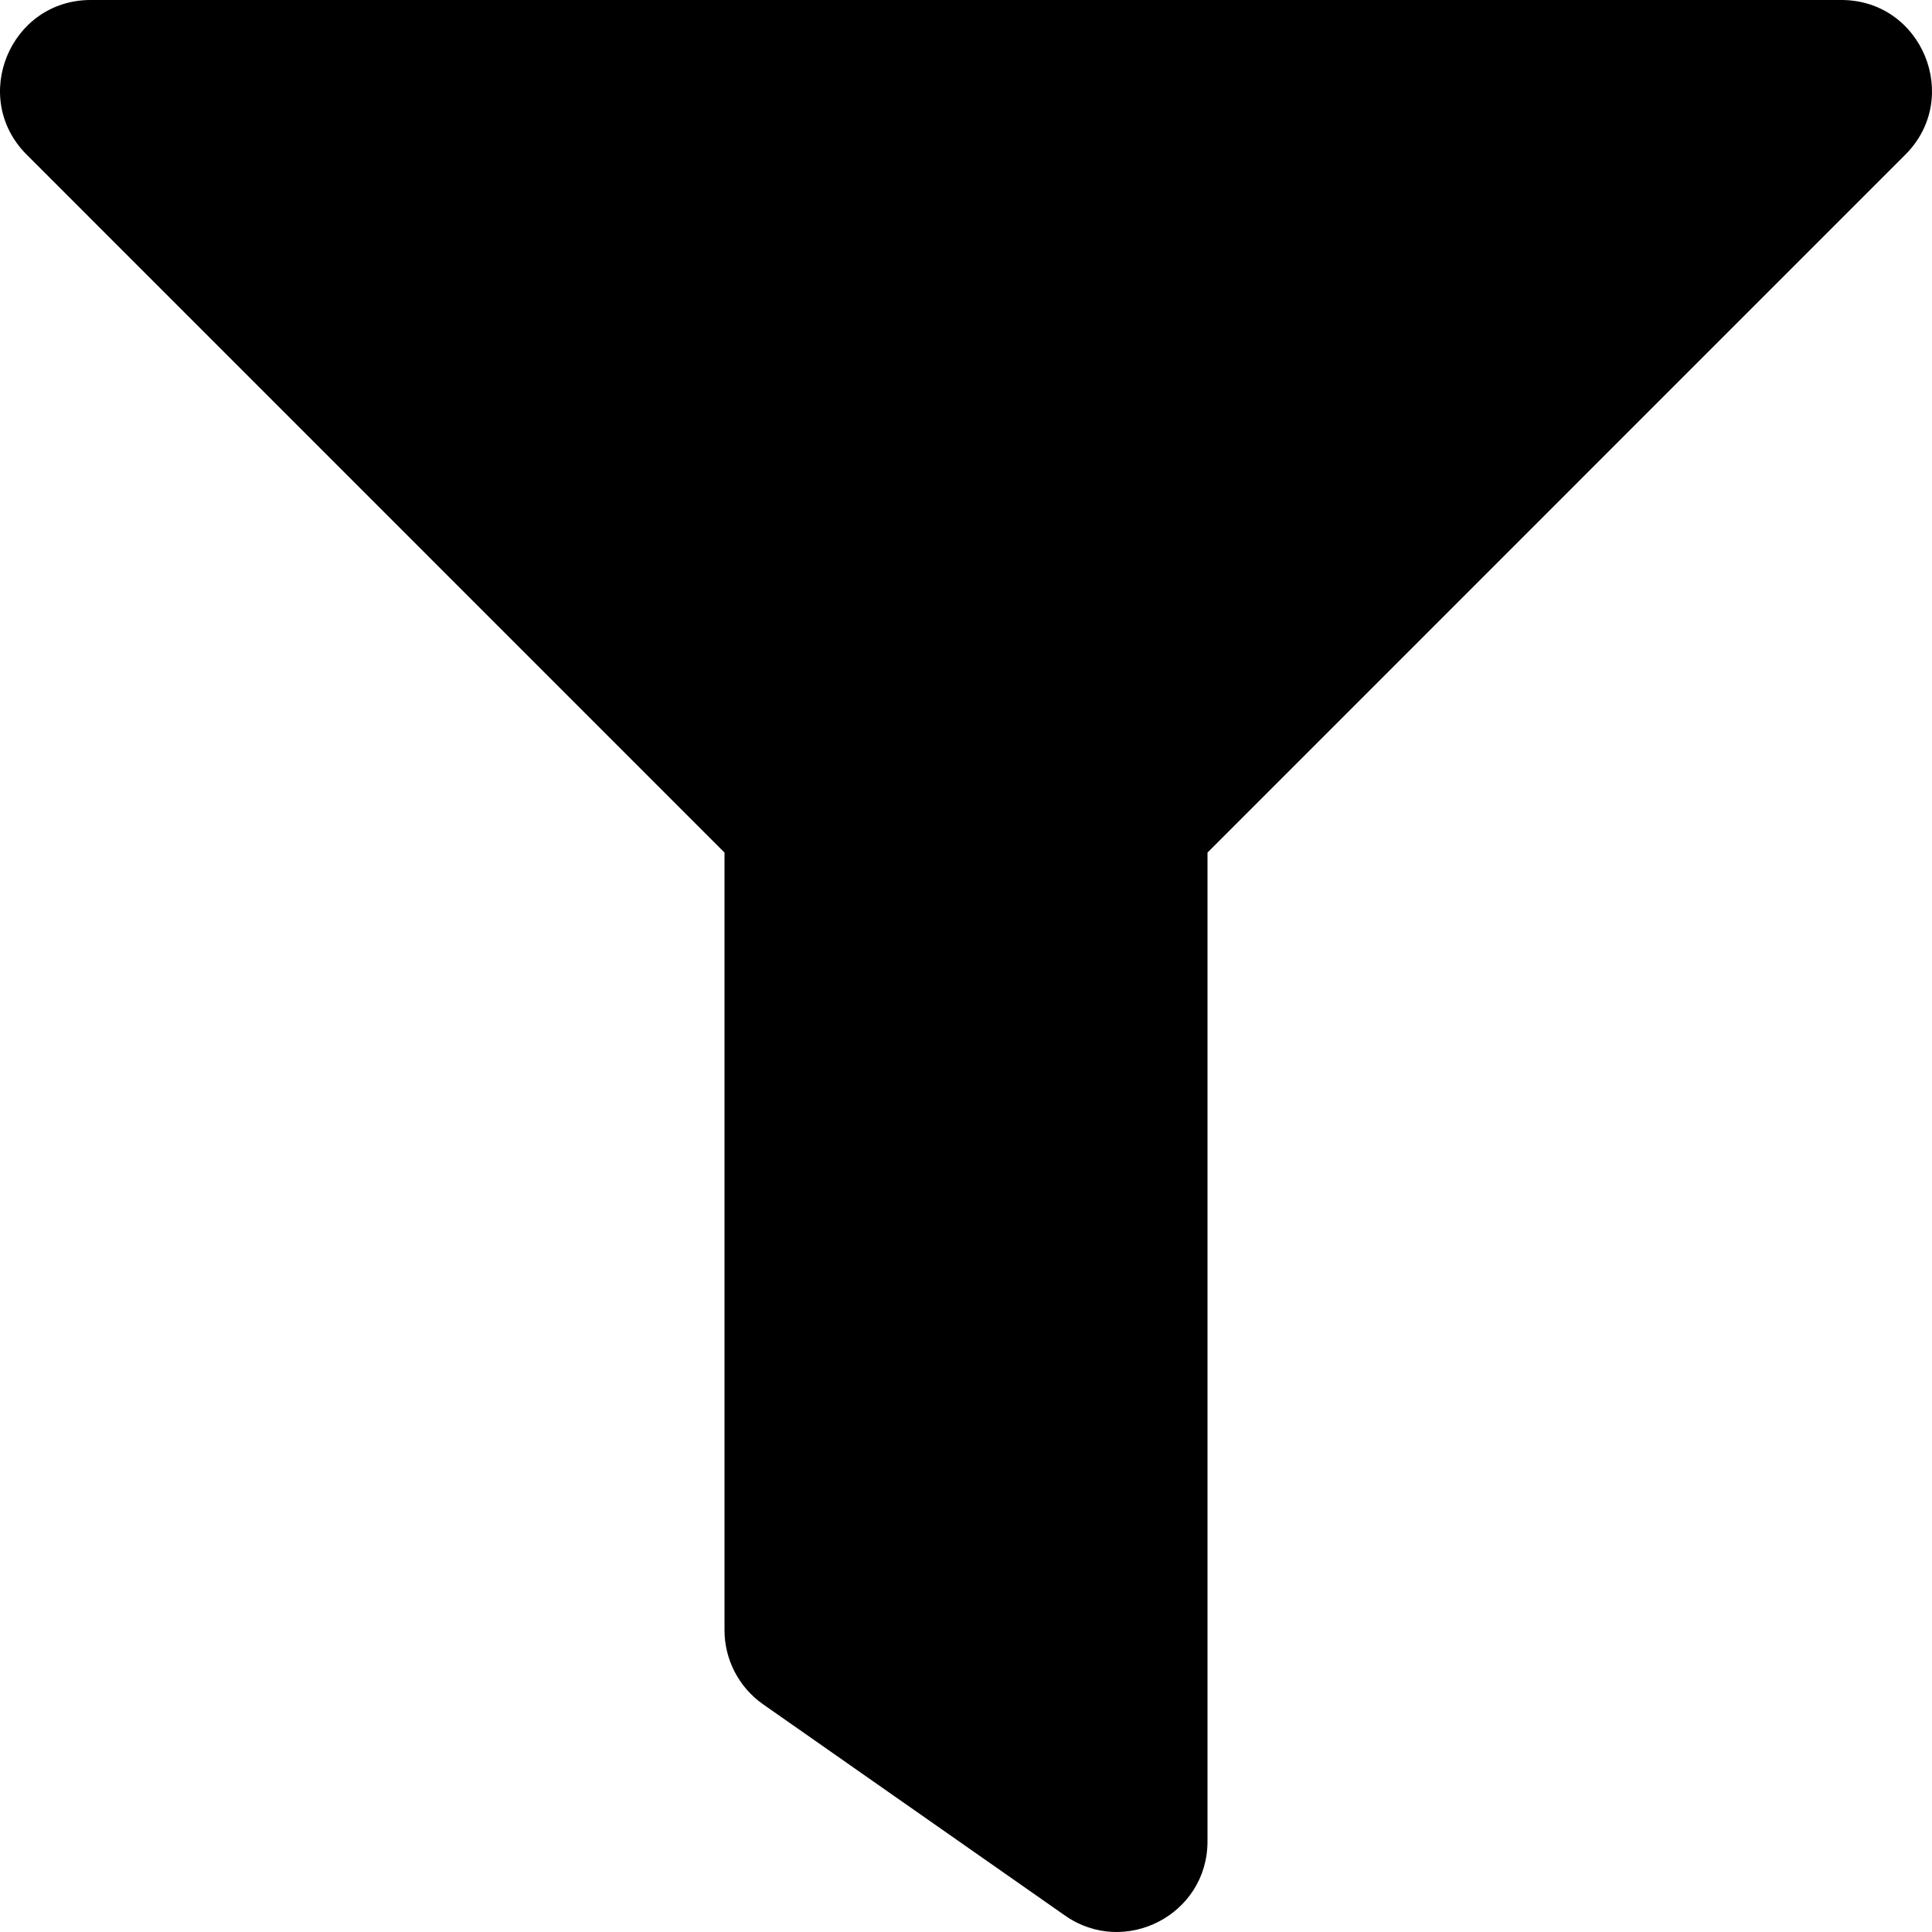
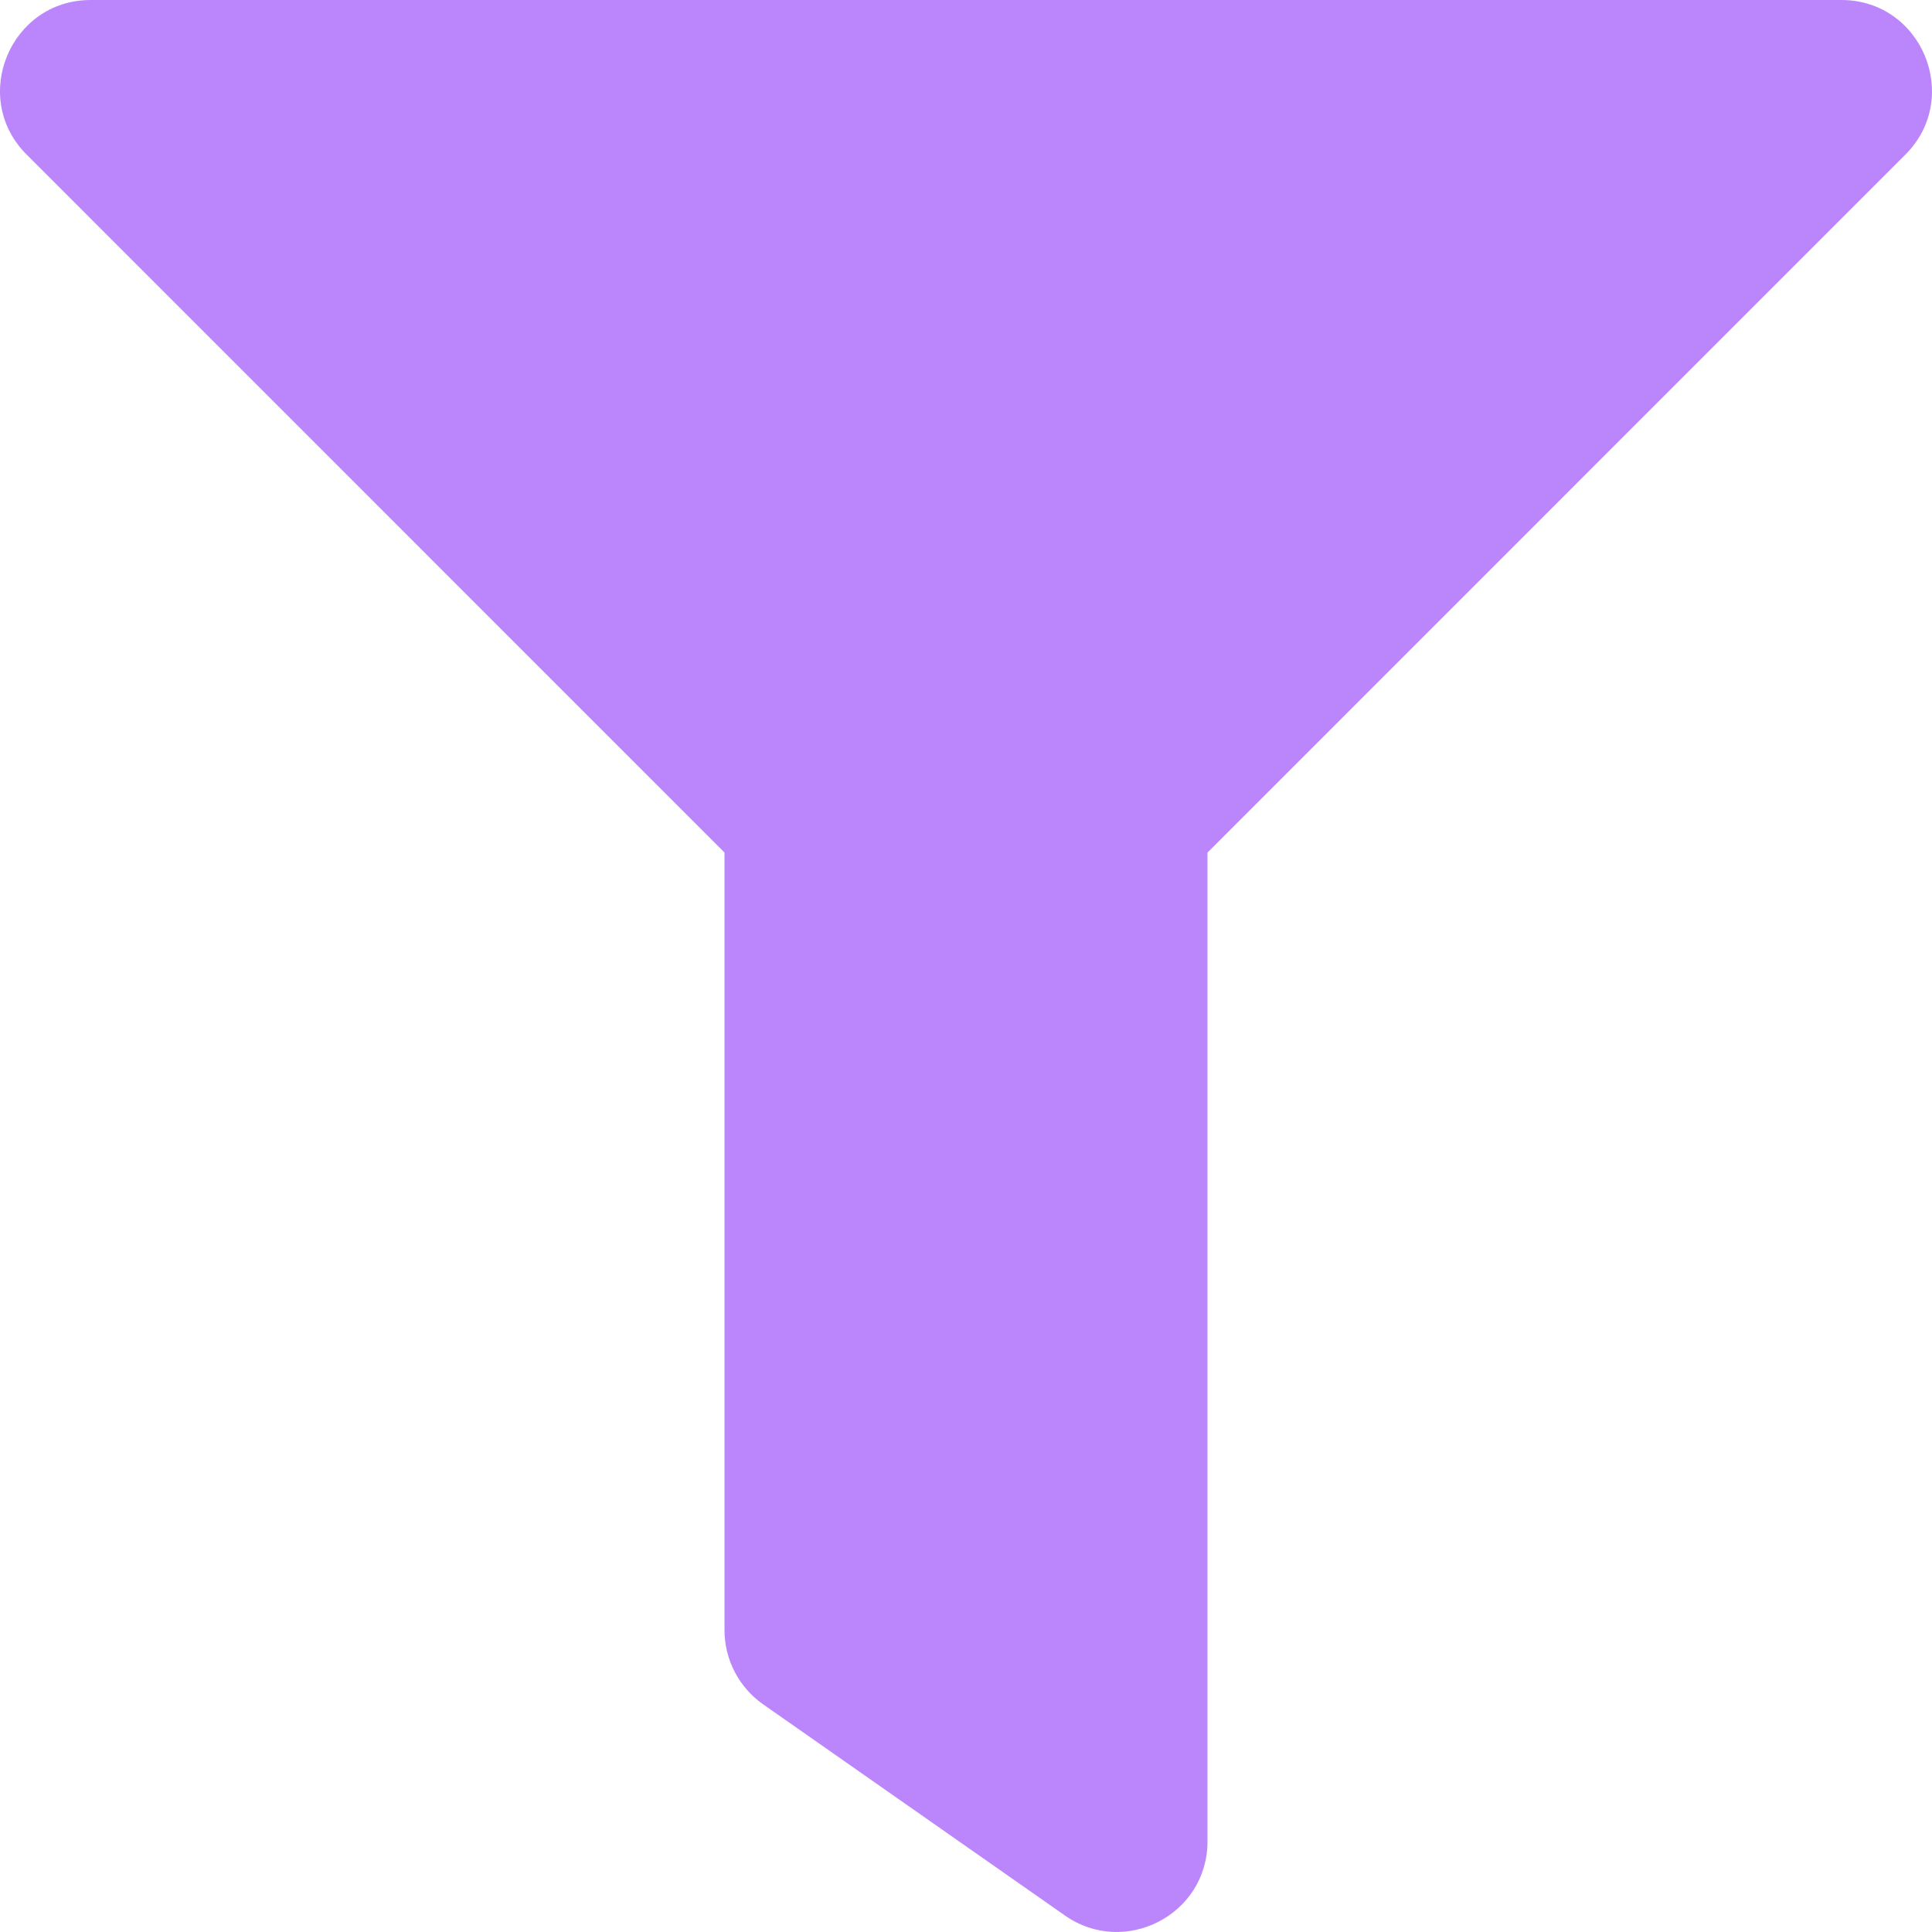
<svg xmlns="http://www.w3.org/2000/svg" viewBox="0 0 512 512">
-   <path d="m487.976 0h-463.948c-21.318 0-32.075 25.866-16.97 40.971l184.942 184.97v206.059c0 7.831 3.821 15.17 10.237 19.662l80 55.98c15.783 11.048 37.763-.149 37.763-19.662v-262.039l184.947-184.97c15.074-15.075 4.391-40.971-16.971-40.971z" />
+   <path fill="#BB86FC" d="m487.976 0h-463.948c-21.318 0-32.075 25.866-16.97 40.971l184.942 184.97v206.059c0 7.831 3.821 15.17 10.237 19.662l80 55.98c15.783 11.048 37.763-.149 37.763-19.662v-262.039l184.947-184.97c15.074-15.075 4.391-40.971-16.971-40.971z" />
</svg>
